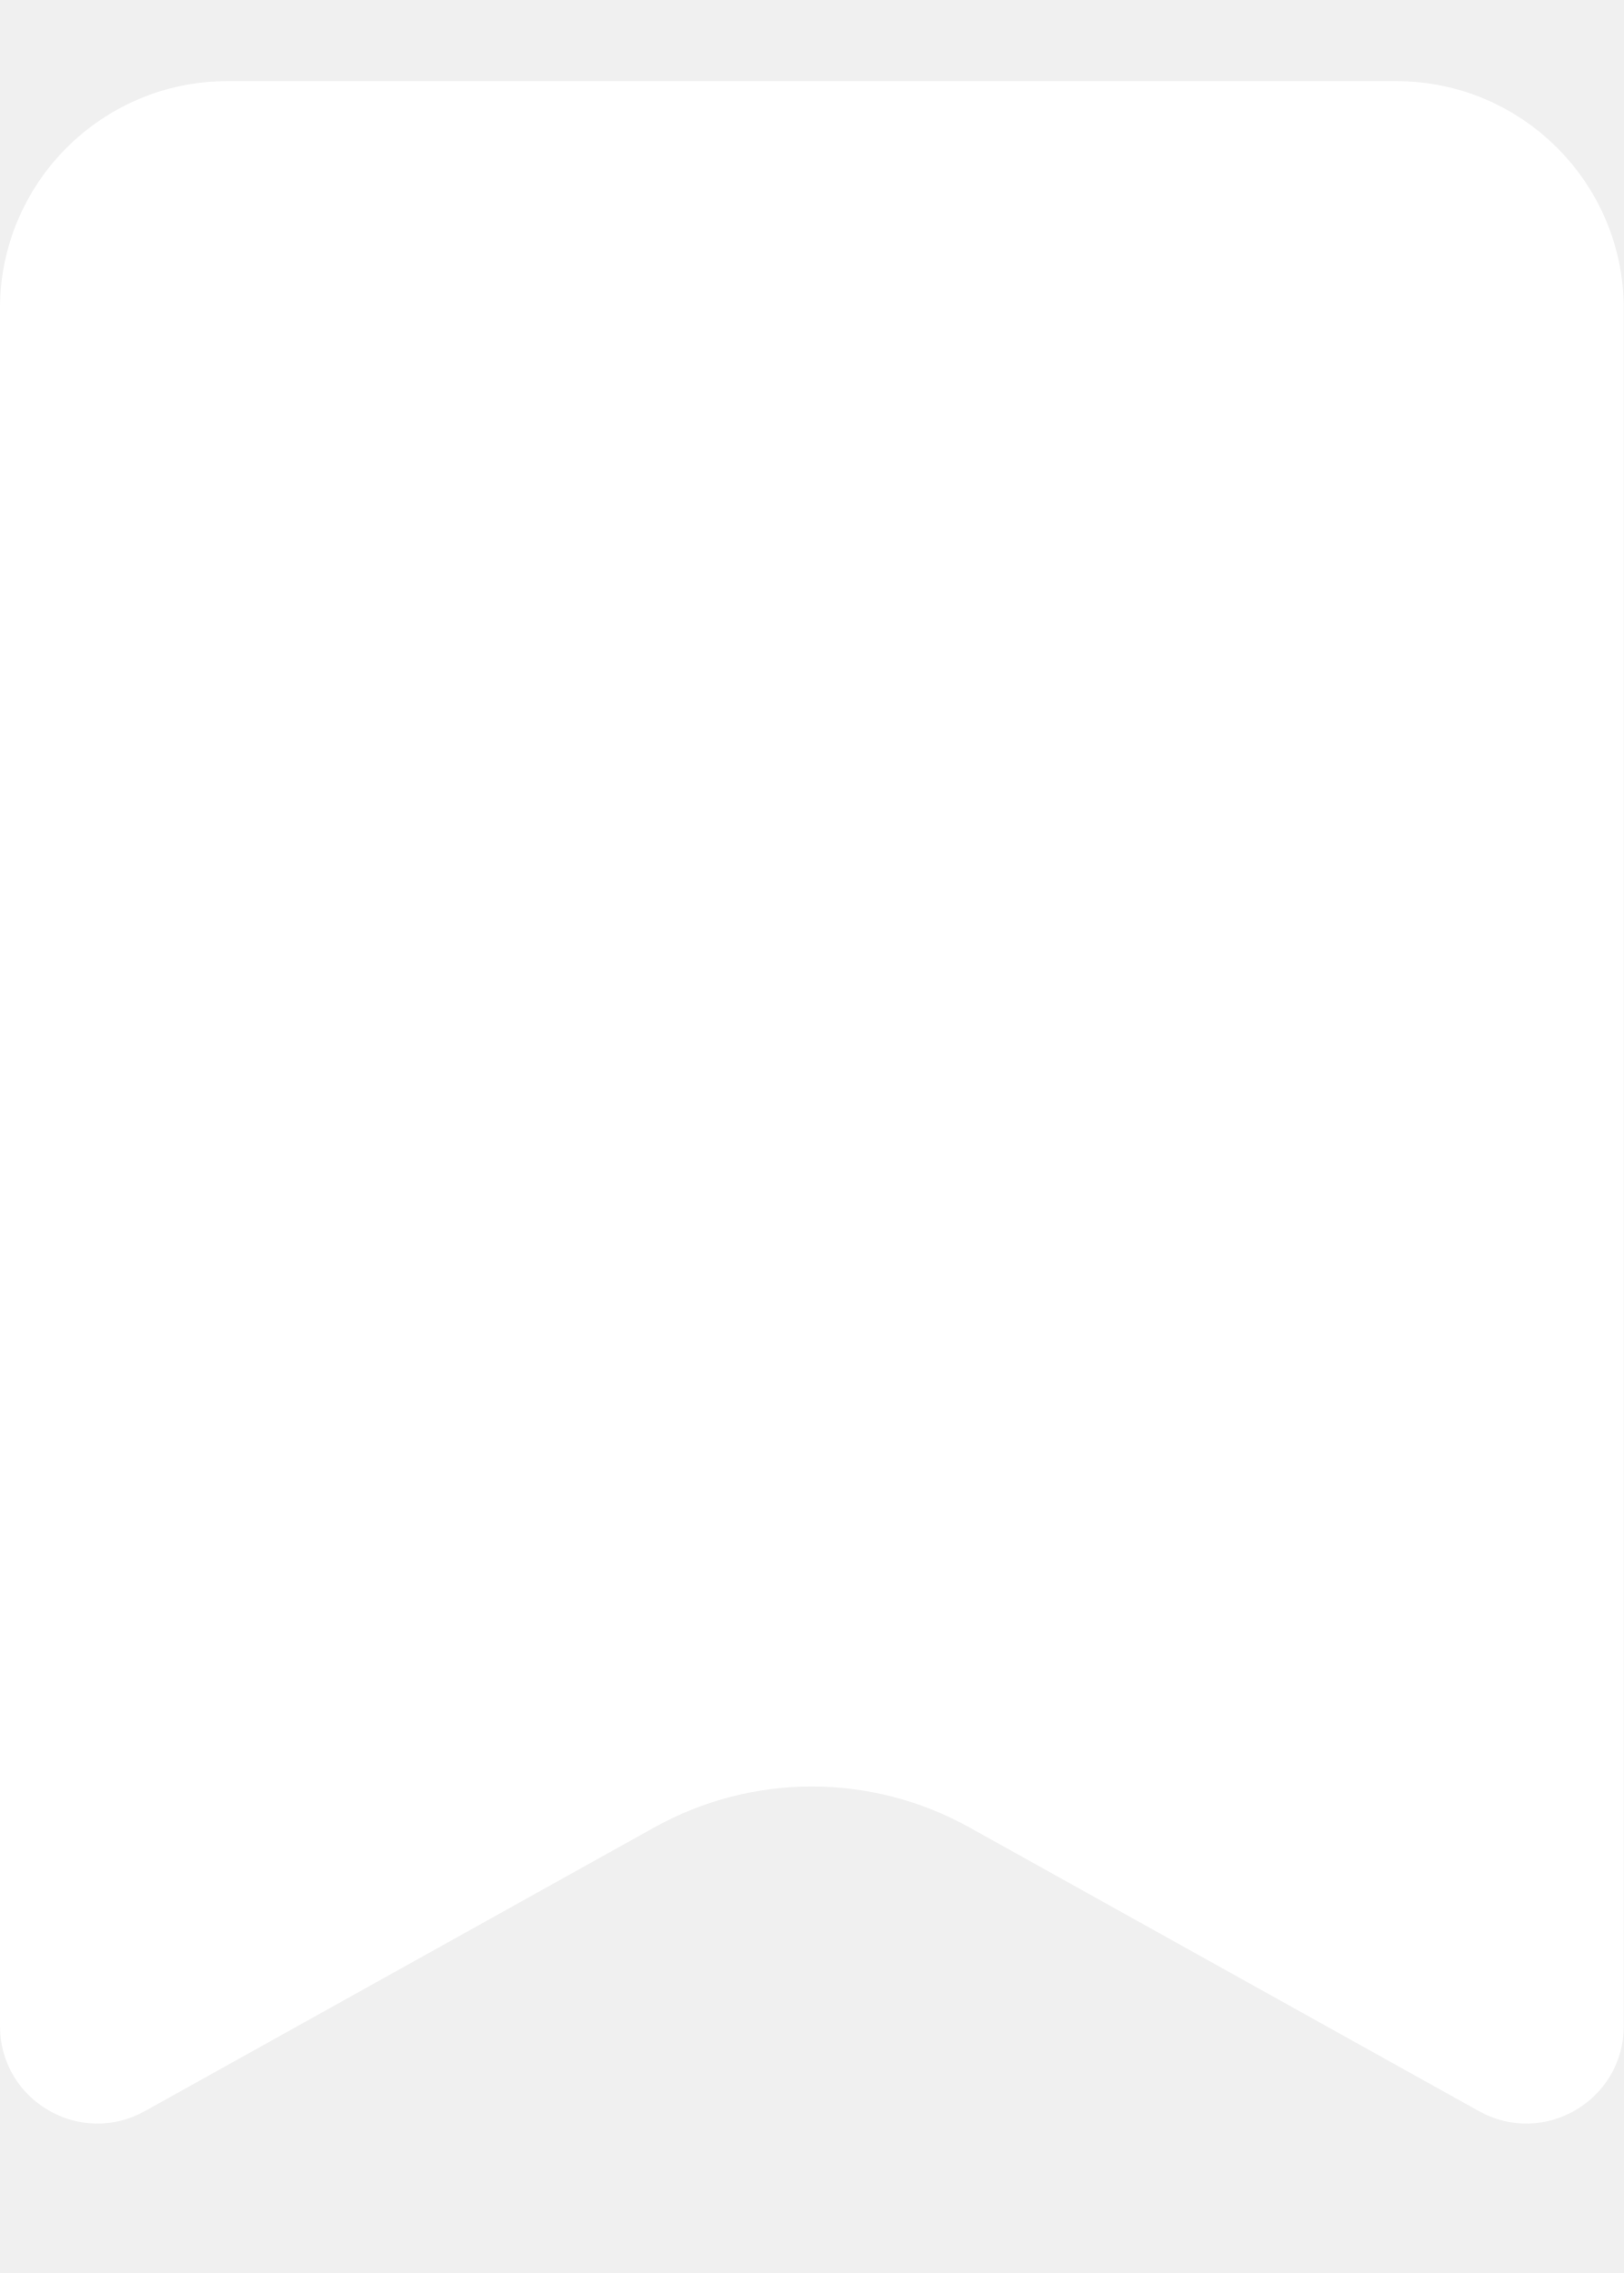
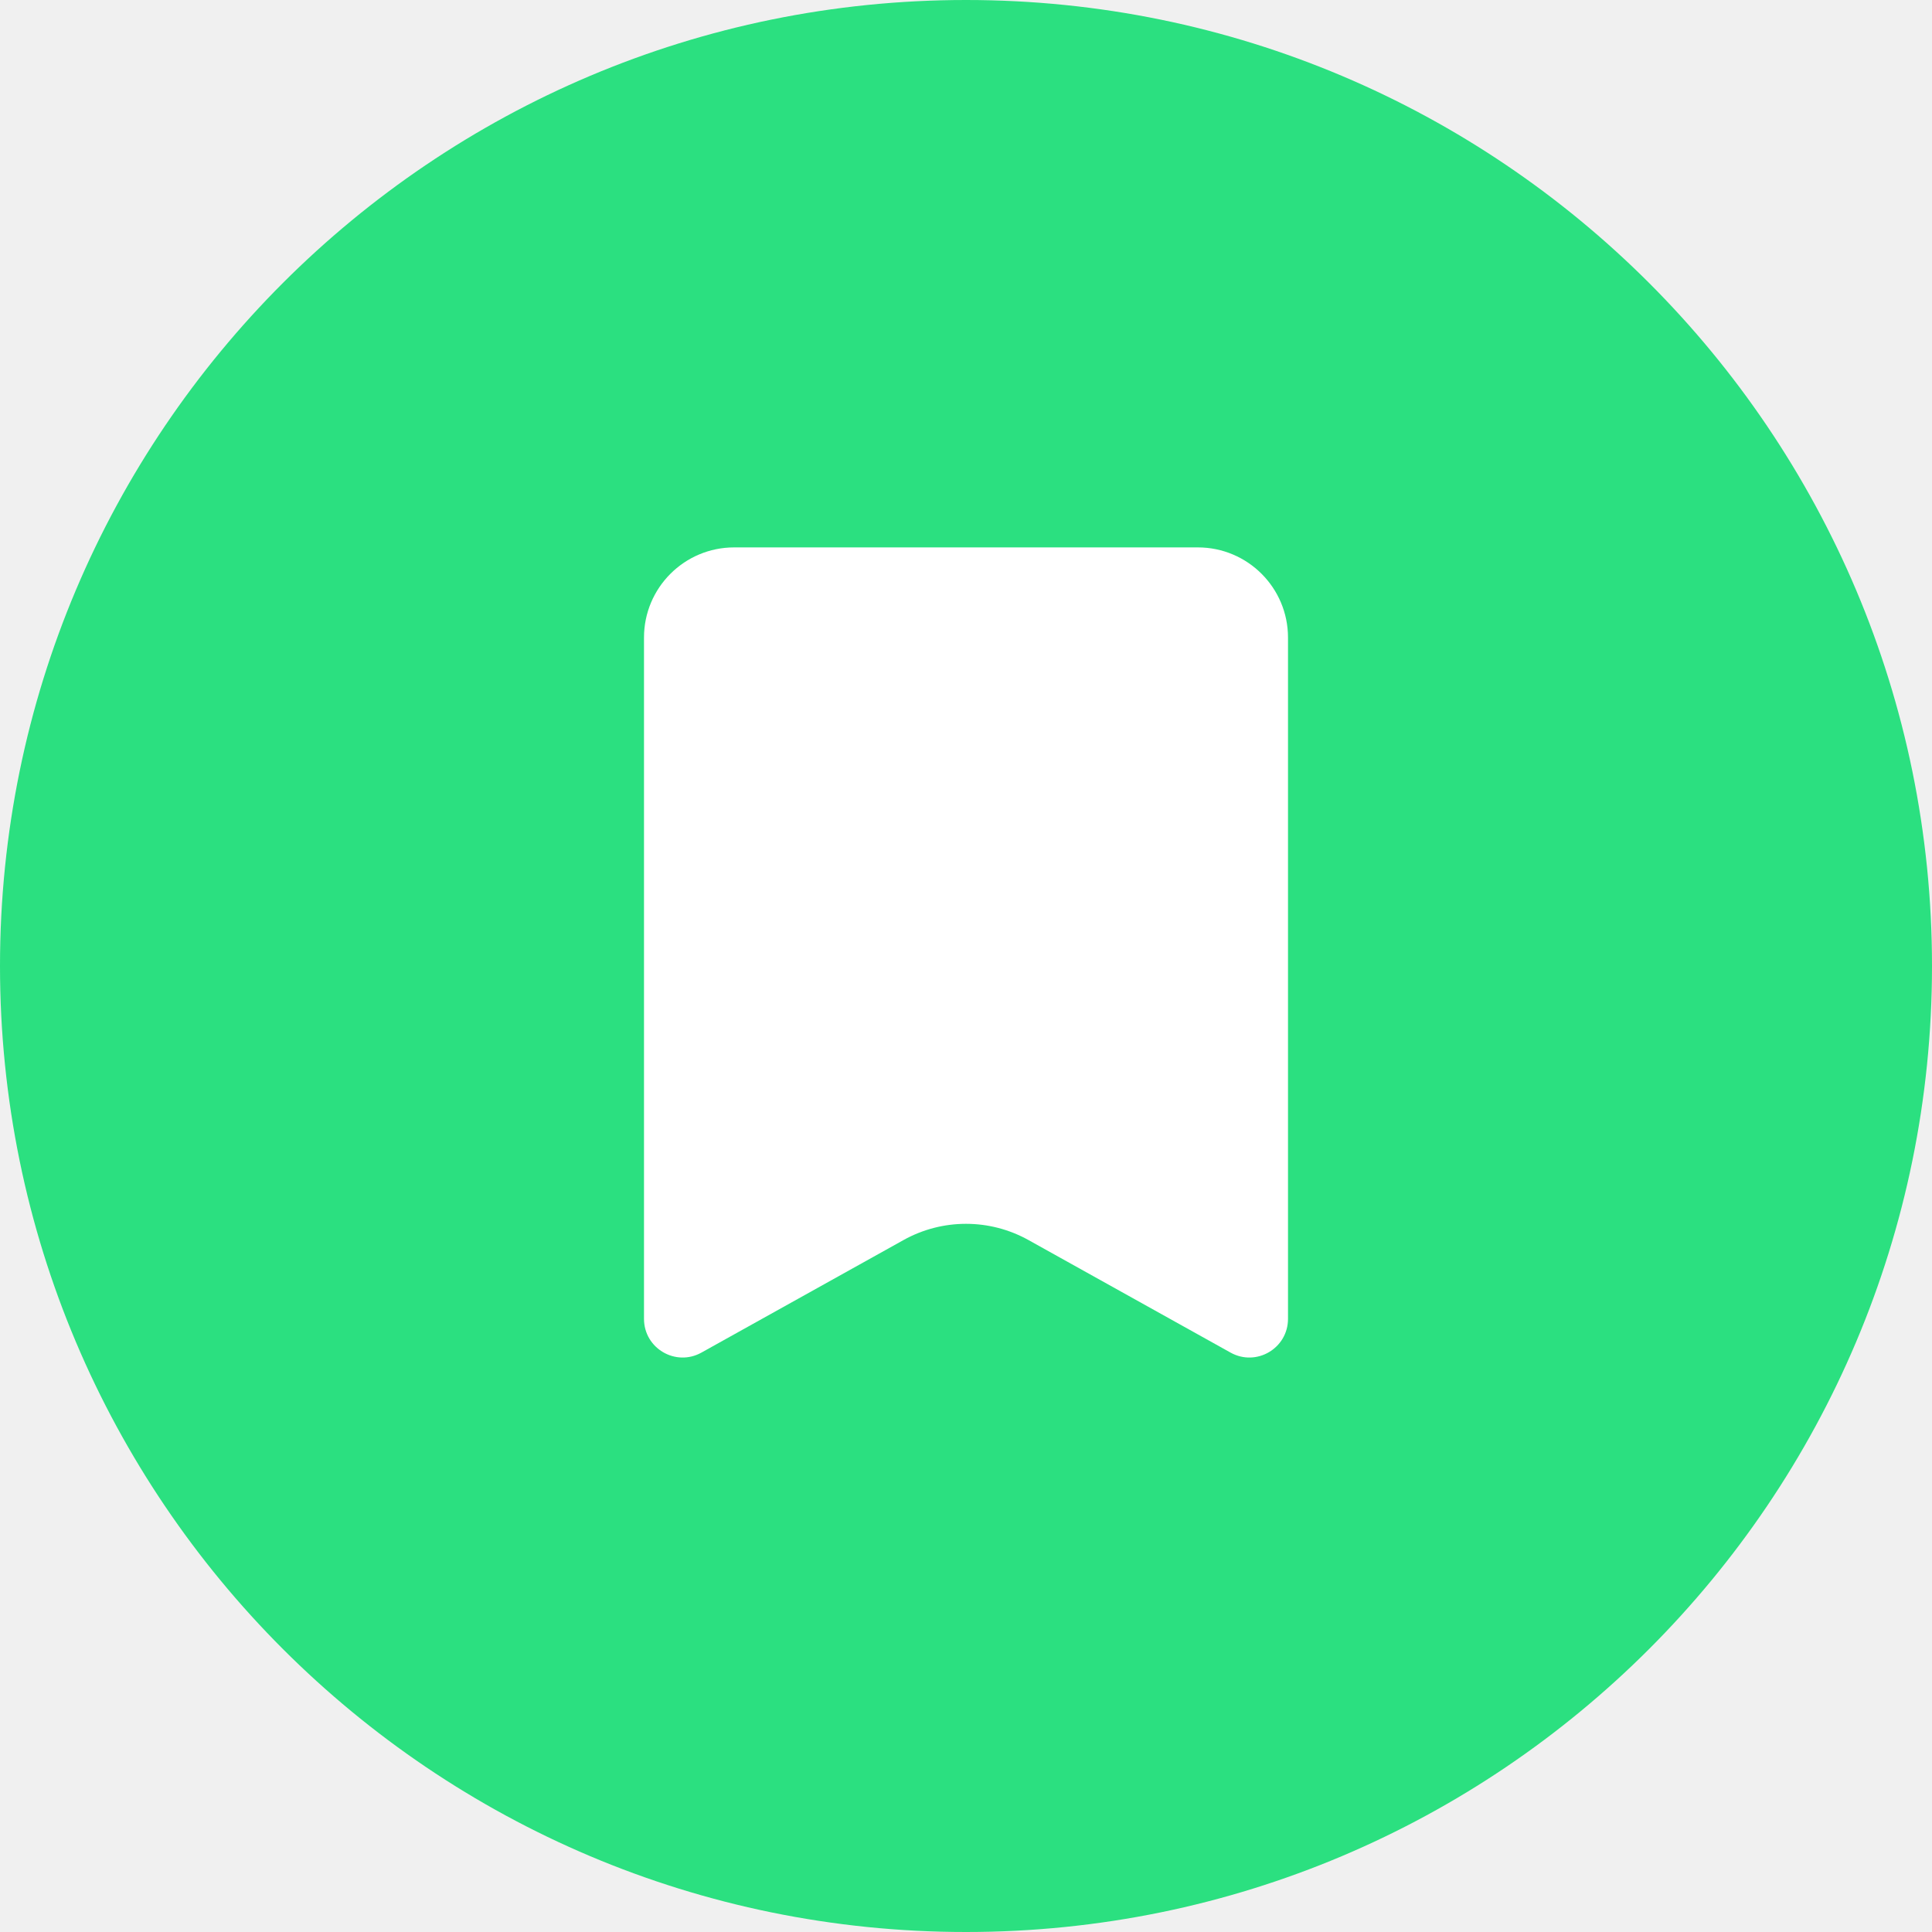
- <svg xmlns="http://www.w3.org/2000/svg" width="10" height="14" viewBox="0 0 10 14" fill="none">
-   <path d="M0 1.9C0 1.127 0.627 0.5 1.4 0.5H8.6C9.373 0.5 10 1.127 10 1.9V12.479C10 12.937 9.508 13.226 9.108 13.003L5.973 11.257C5.368 10.919 4.632 10.919 4.027 11.257L0.892 13.003C0.492 13.226 0 12.937 0 12.479V1.9Z" fill="white" />
+ <svg xmlns="http://www.w3.org/2000/svg" width="30" height="30" viewBox="0 0 30 30" fill="none">
+   <rect width="30" height="30" rx="15" fill="#2BE080" />
+   <path d="M10 9.9C10 9.127 10.627 8.5 11.4 8.5H18.6C19.373 8.5 20 9.127 20 9.9V20.479C20 20.937 19.508 21.226 19.108 21.003L15.973 19.257C15.368 18.919 14.632 18.919 14.027 19.257L10.892 21.003C10.492 21.226 10 20.937 10 20.479V9.9Z" fill="white" />
</svg>
